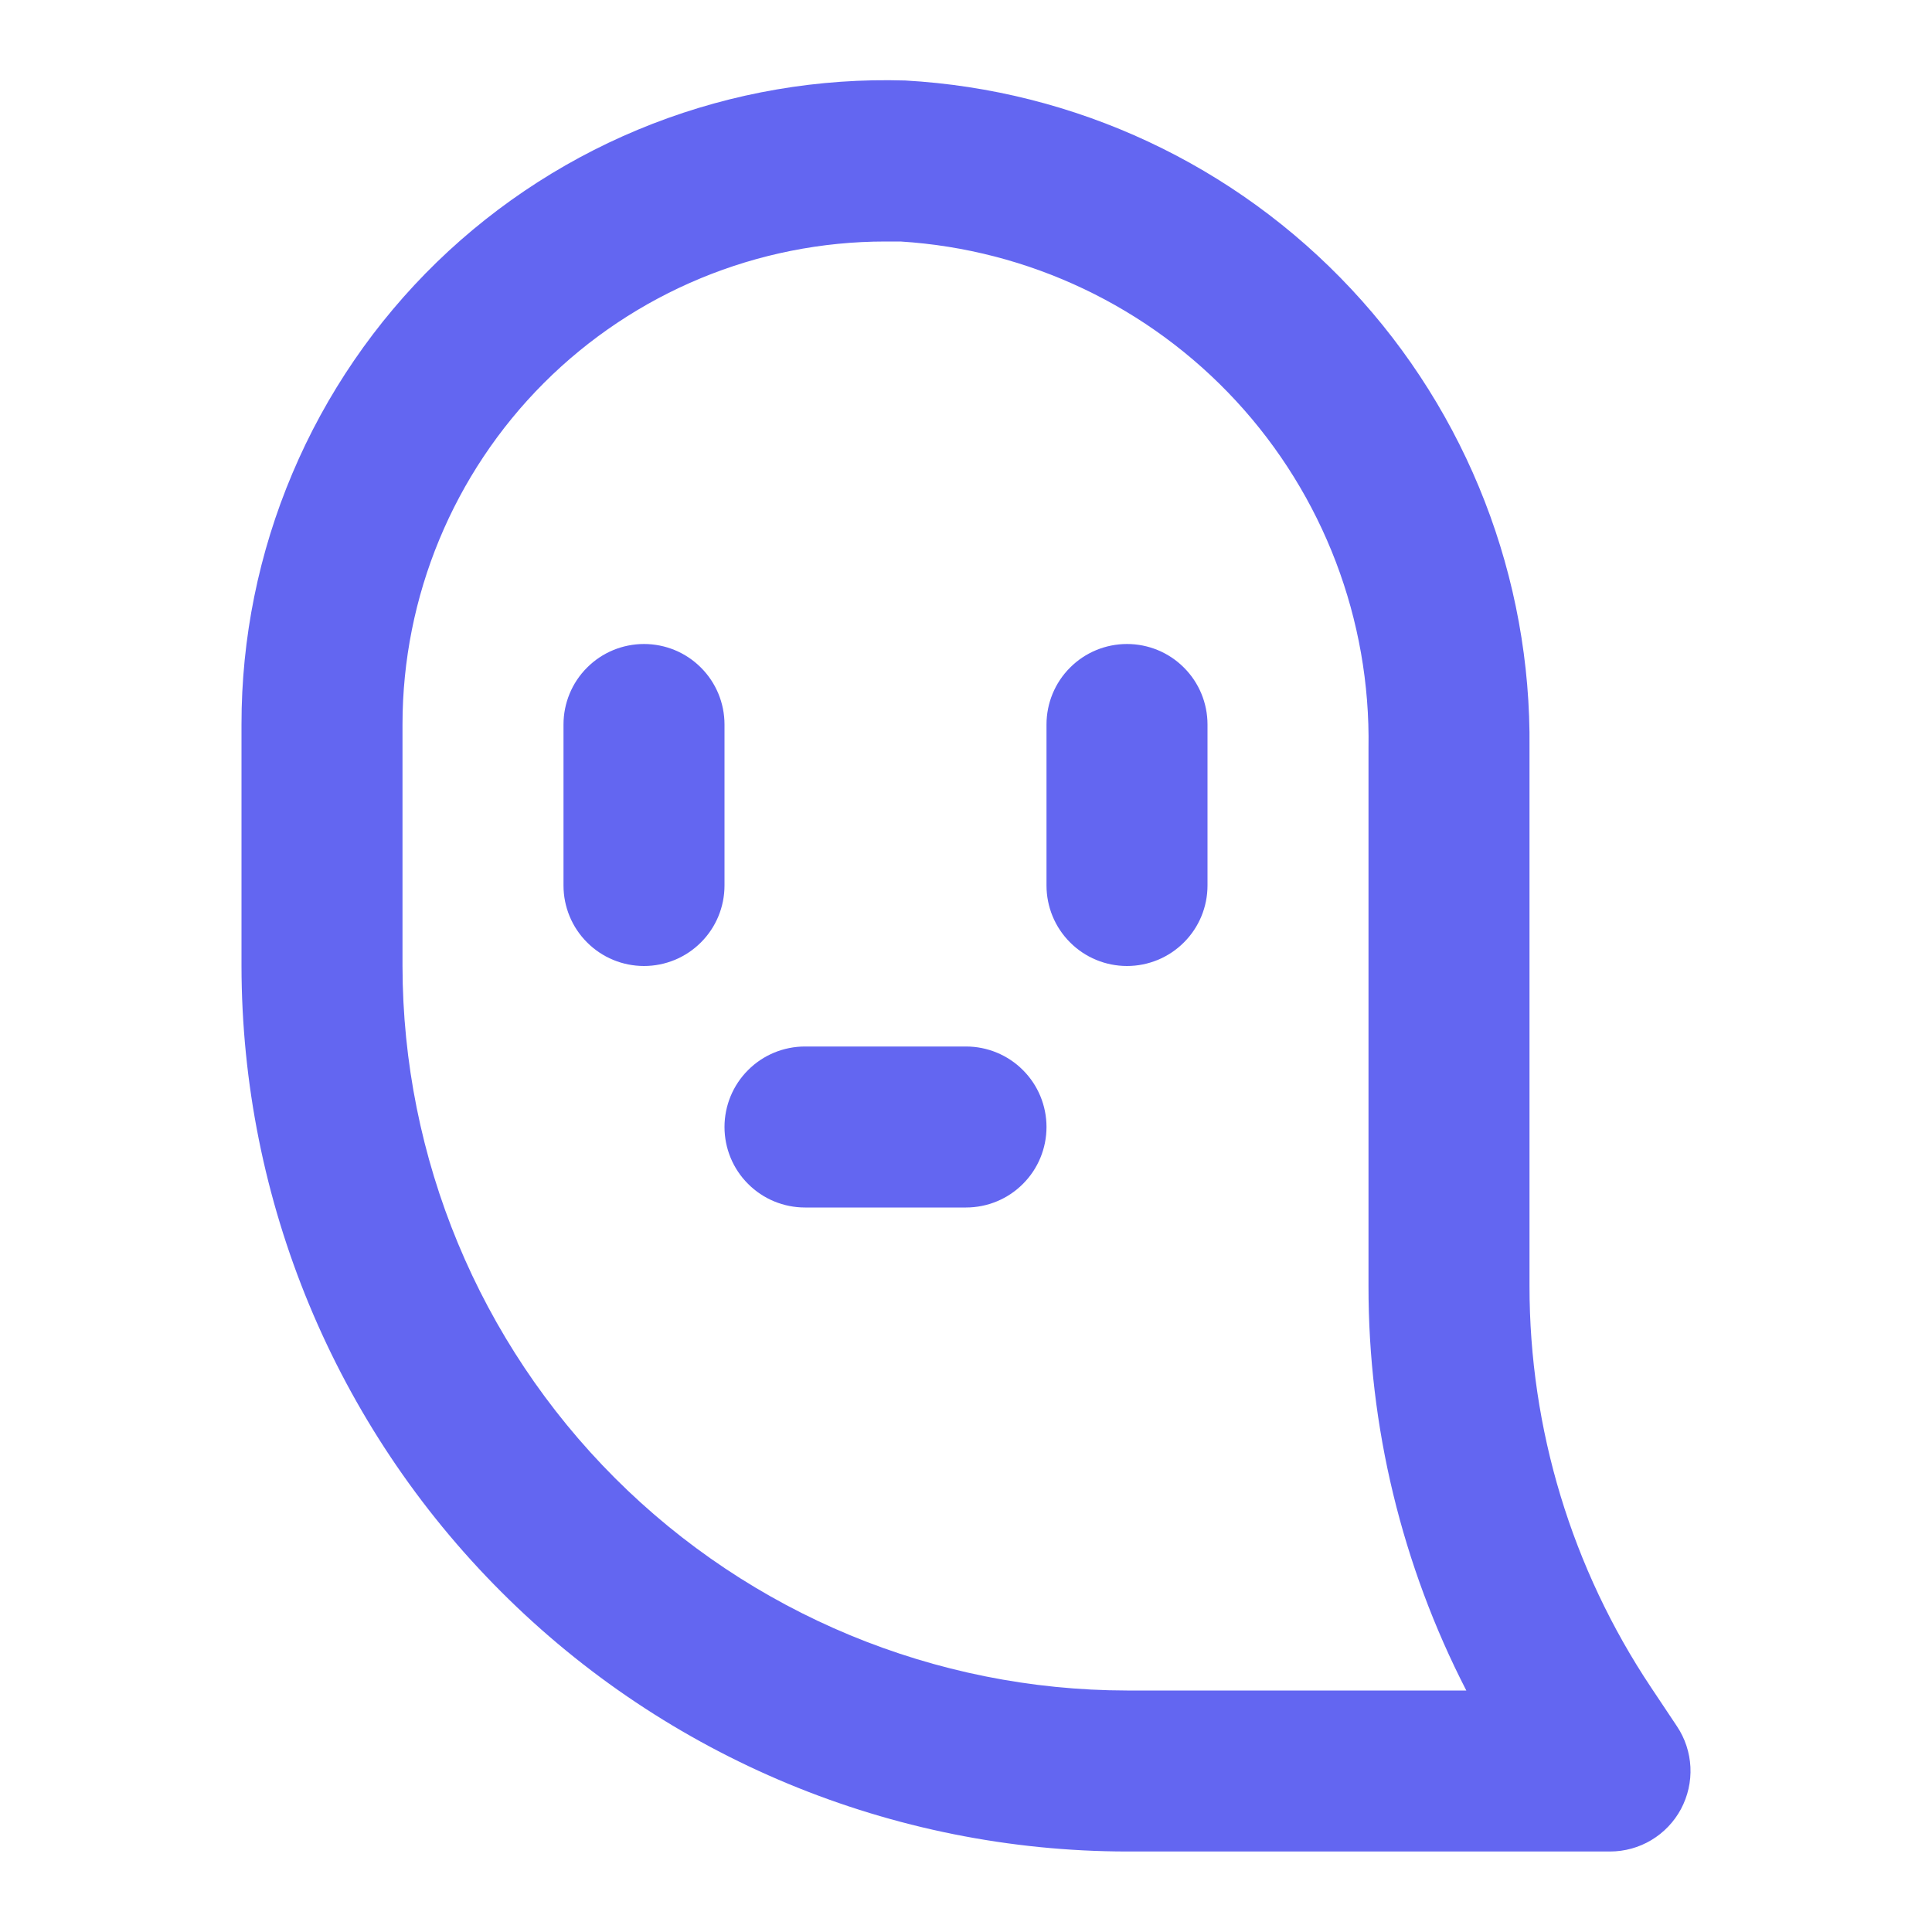
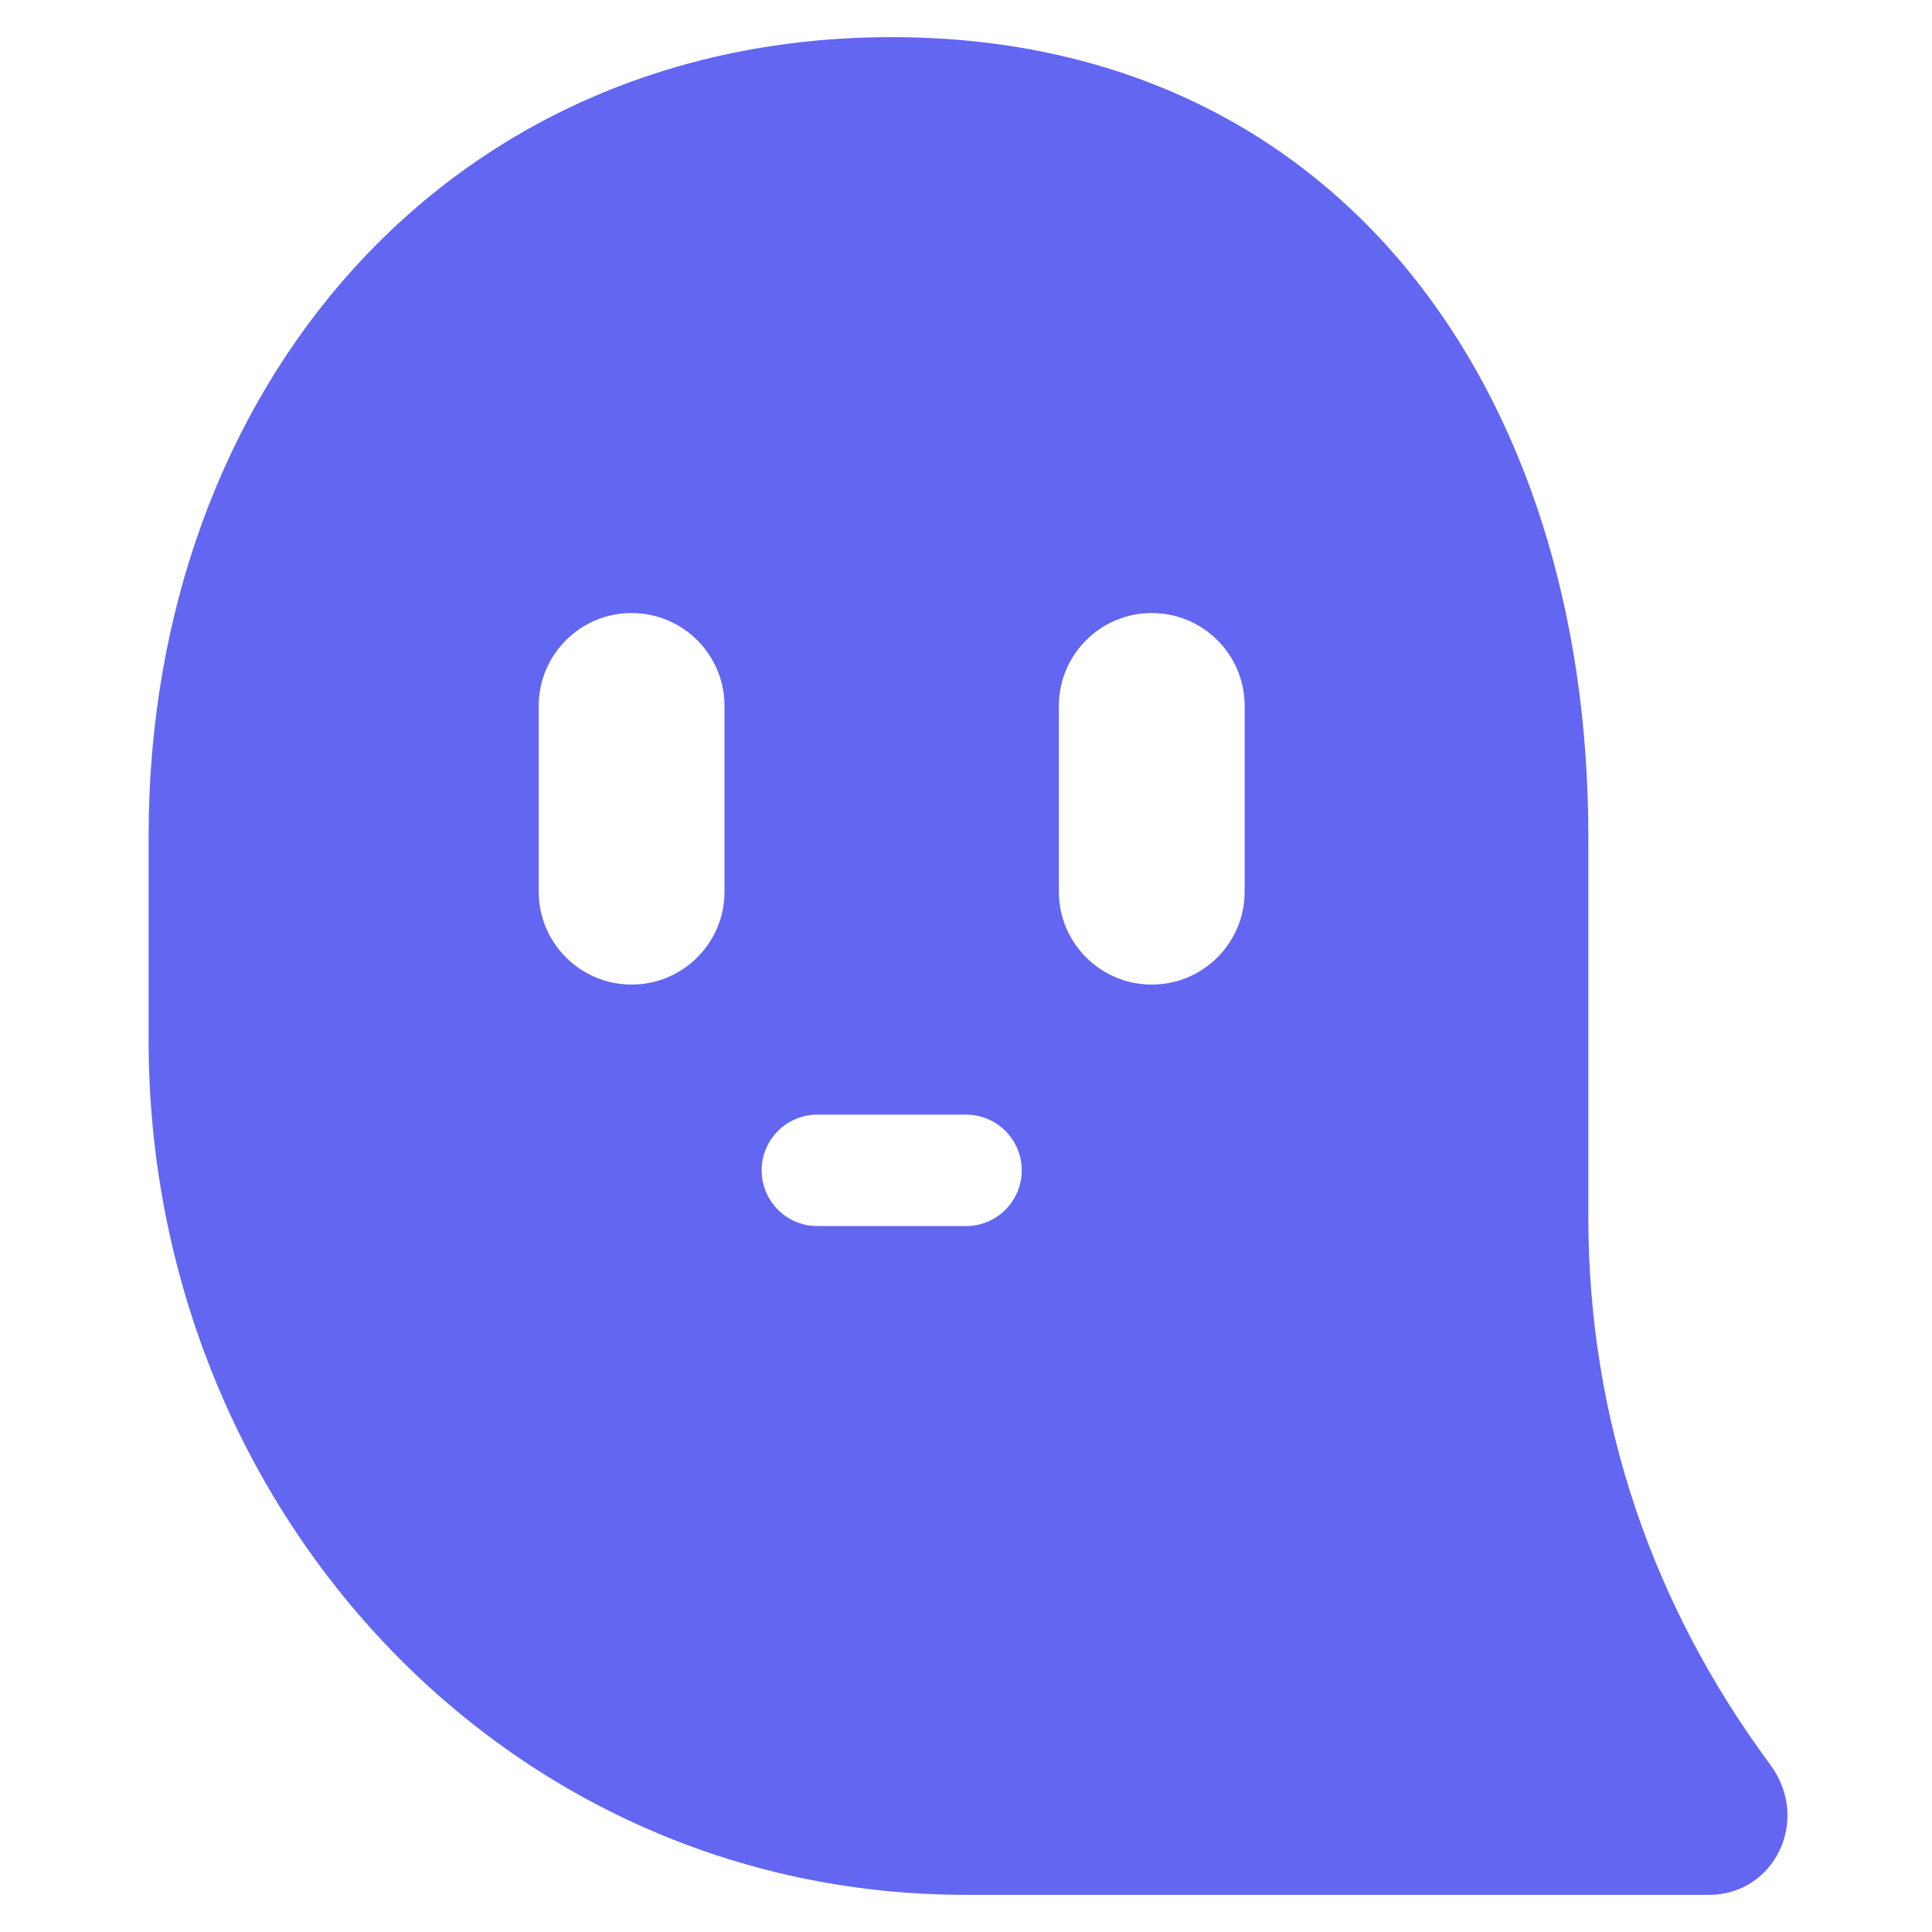
- <svg xmlns="http://www.w3.org/2000/svg" width="24" height="24" viewBox="0 0 24 24" fill="none">
-   <path d="M20.512 20.965C19.525 19.487 18.999 17.75 19 15.973V9.293C19.024 7.178 18.231 5.136 16.786 3.591C15.342 2.046 13.357 1.118 11.246 1C10.175 0.967 9.108 1.15 8.109 1.537C7.11 1.924 6.199 2.508 5.429 3.254C4.66 4.001 4.049 4.894 3.632 5.881C3.214 6.868 2.999 7.928 3 9V12C3.003 14.916 4.163 17.712 6.226 19.774C8.288 21.837 11.084 22.997 14 23H20C20.181 23 20.359 22.951 20.514 22.858C20.669 22.765 20.797 22.631 20.882 22.472C20.967 22.312 21.008 22.132 20.999 21.951C20.99 21.771 20.933 21.596 20.832 21.445L20.512 20.965ZM14 21C11.614 20.997 9.326 20.048 7.639 18.361C5.952 16.674 5.003 14.386 5 12V9C5 7.409 5.632 5.883 6.757 4.757C7.883 3.632 9.409 3 11 3C11.062 3 11.124 3 11.186 3C12.779 3.099 14.272 3.809 15.355 4.981C16.438 6.153 17.027 7.697 17 9.293V15.973C16.998 17.722 17.415 19.445 18.215 21H14Z" fill="#6366F1" />
-   <path d="M9 9C9 8.735 8.895 8.48 8.707 8.293C8.52 8.105 8.265 8 8 8C7.735 8 7.48 8.105 7.293 8.293C7.105 8.48 7 8.735 7 9V11C7 11.265 7.105 11.52 7.293 11.707C7.48 11.895 7.735 12 8 12C8.265 12 8.52 11.895 8.707 11.707C8.895 11.52 9 11.265 9 11V9ZM14 8C13.735 8 13.48 8.105 13.293 8.293C13.105 8.48 13 8.735 13 9V11C13 11.265 13.105 11.52 13.293 11.707C13.48 11.895 13.735 12 14 12C14.265 12 14.52 11.895 14.707 11.707C14.895 11.52 15 11.265 15 11V9C15 8.735 14.895 8.48 14.707 8.293C14.52 8.105 14.265 8 14 8ZM12 13H10C9.735 13 9.48 13.105 9.293 13.293C9.105 13.48 9 13.735 9 14C9 14.265 9.105 14.52 9.293 14.707C9.48 14.895 9.735 15 10 15H12C12.265 15 12.52 14.895 12.707 14.707C12.895 14.52 13 14.265 13 14C13 13.735 12.895 13.48 12.707 13.293C12.52 13.105 12.265 13 12 13Z" fill="#6366F1" />
+ <svg xmlns="http://www.w3.org/2000/svg" width="24" height="24" viewBox="7 7 104 104" fill="none">
+   <path fill-rule="evenodd" clip-rule="evenodd" d="M55 9C31 9 15 28 15 52V63C15 88 34 109 59 109H99C102.5 109 104.5 105 102.3 102C96 93.5 92.5 83.5 92.5 72.5V52C92.5 28 79 9 55 9ZM41 40H41A5 5 0 0 1 46 45V55A5 5 0 0 1 41 60H41A5 5 0 0 1 36 55V45A5 5 0 0 1 41 40ZM69 40H69A5 5 0 0 1 74 45V55A5 5 0 0 1 69 60H69A5 5 0 0 1 64 55V45A5 5 0 0 1 69 40ZM51 67H59A3 3 0 0 1 62 70V70A3 3 0 0 1 59 73H51A3 3 0 0 1 48 70V70A3 3 0 0 1 51 67Z" fill="#6366F1" />
</svg>
